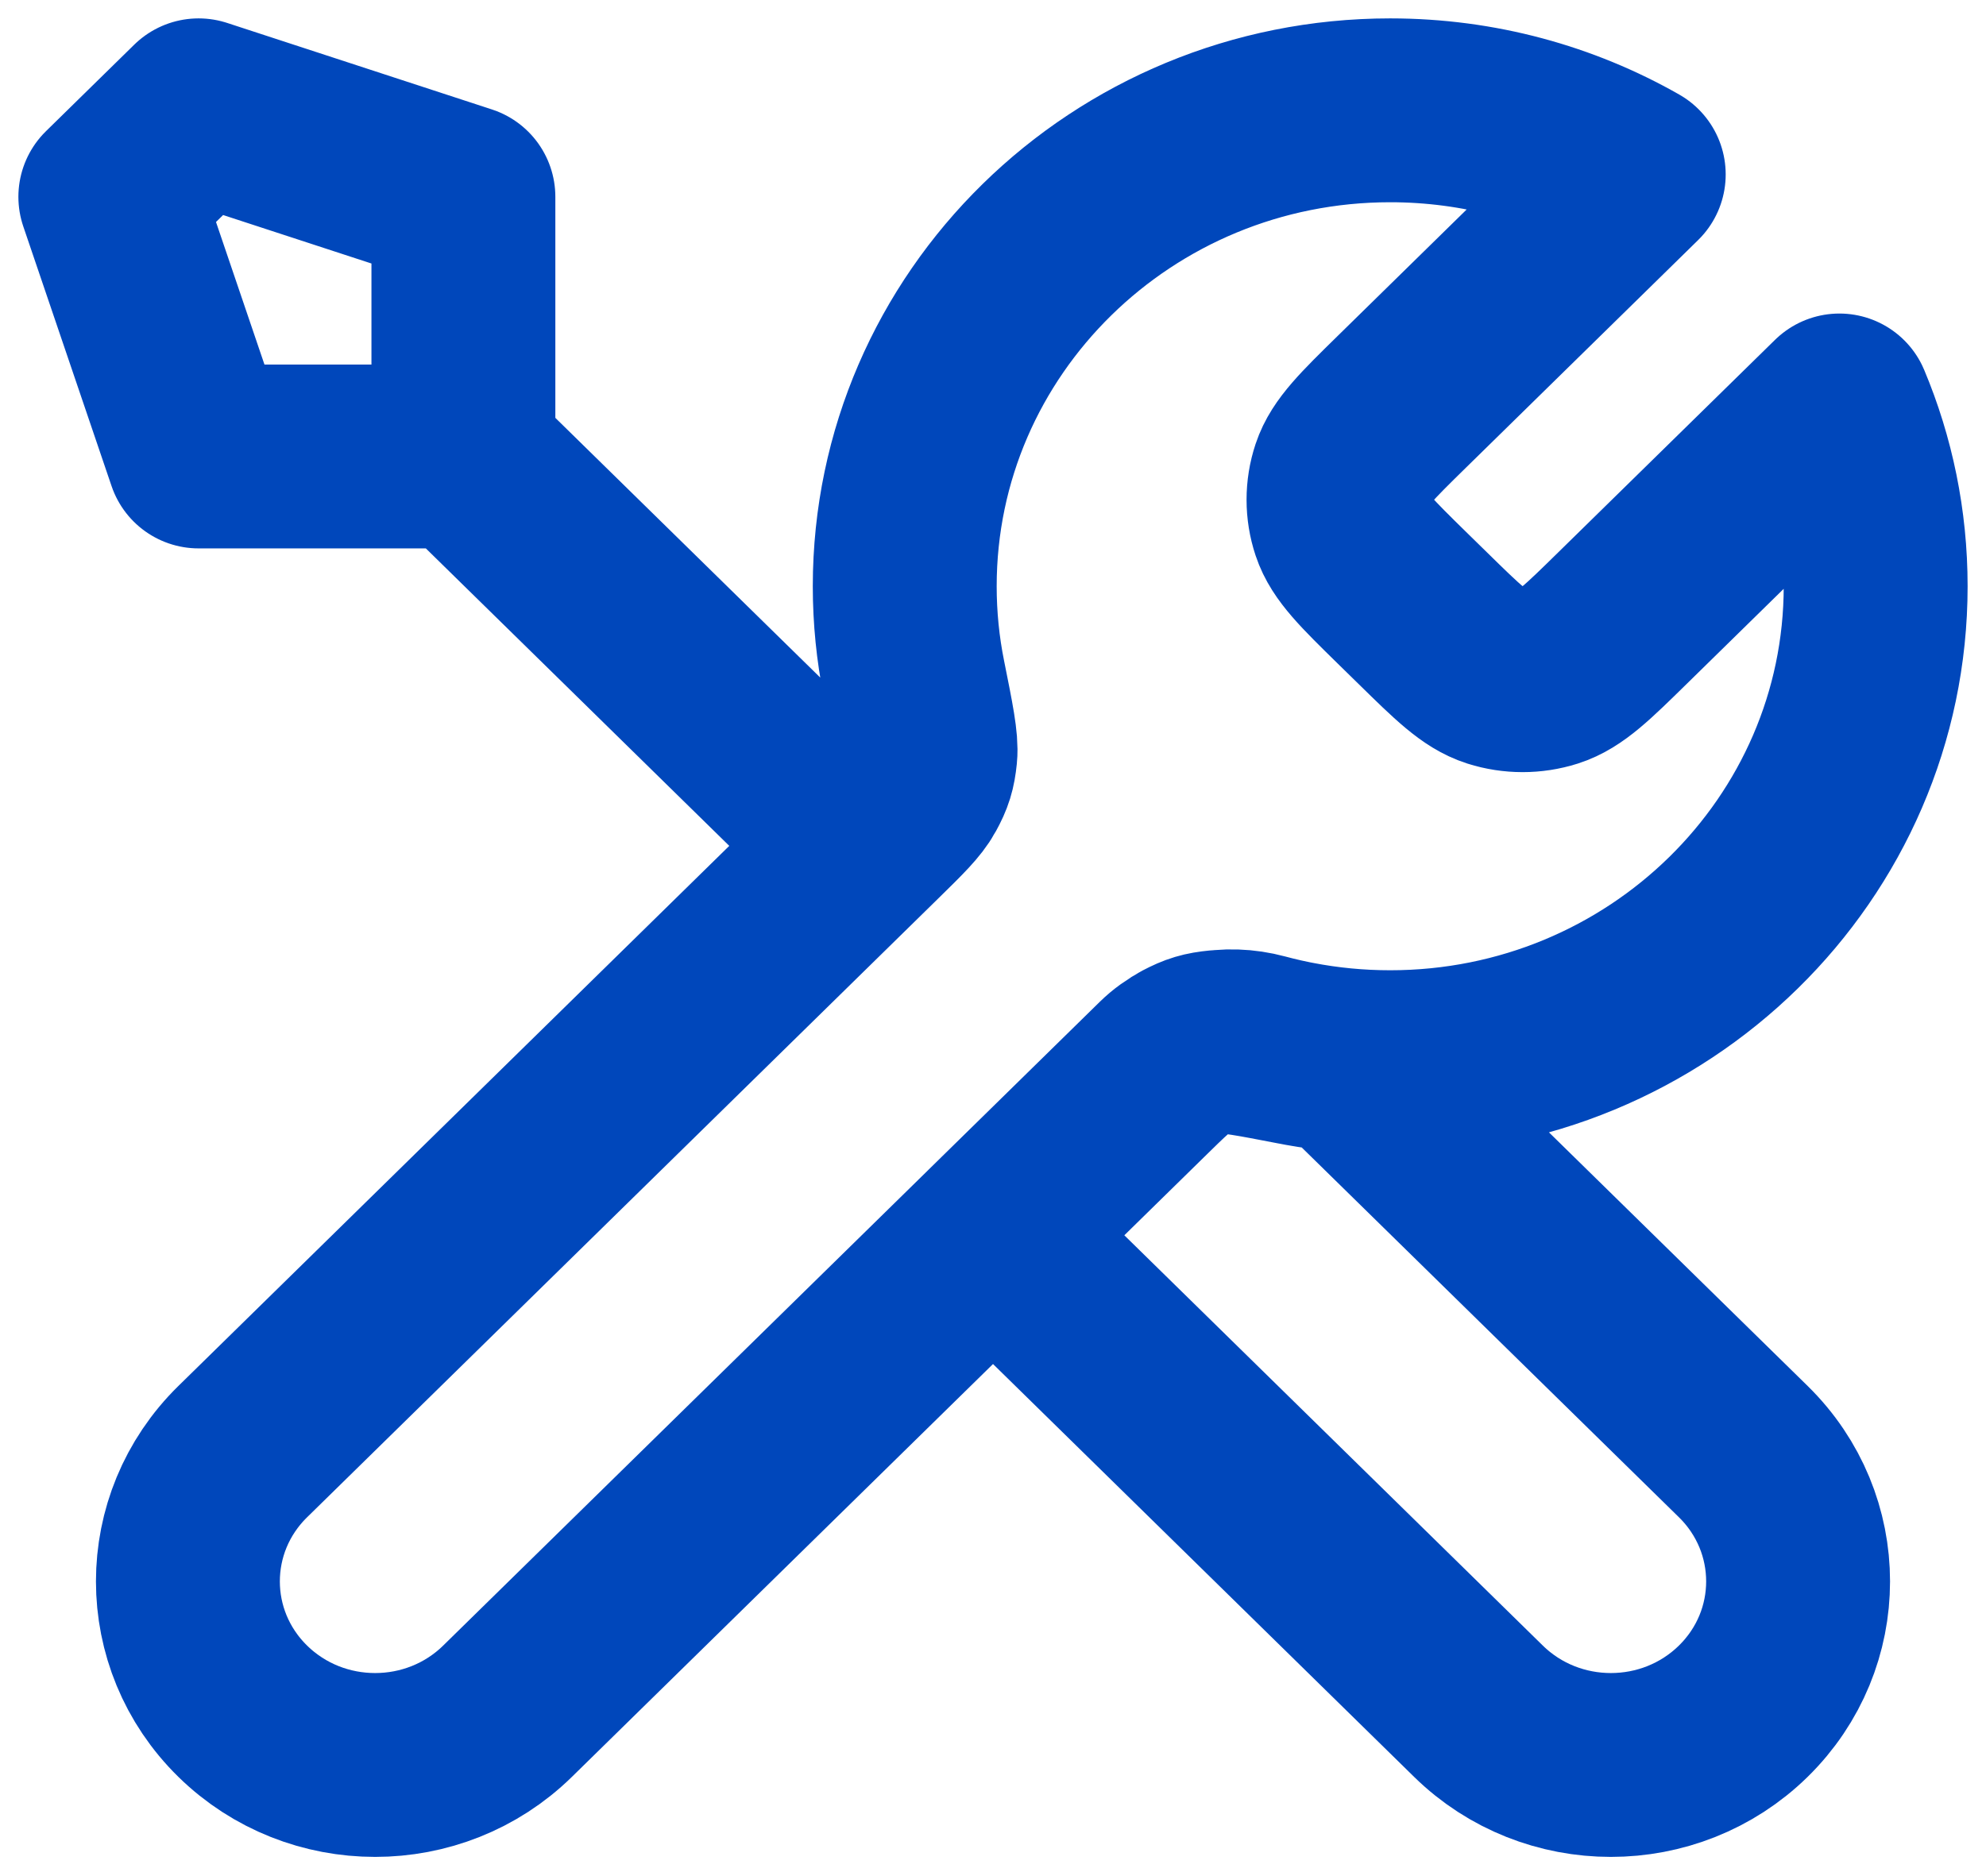
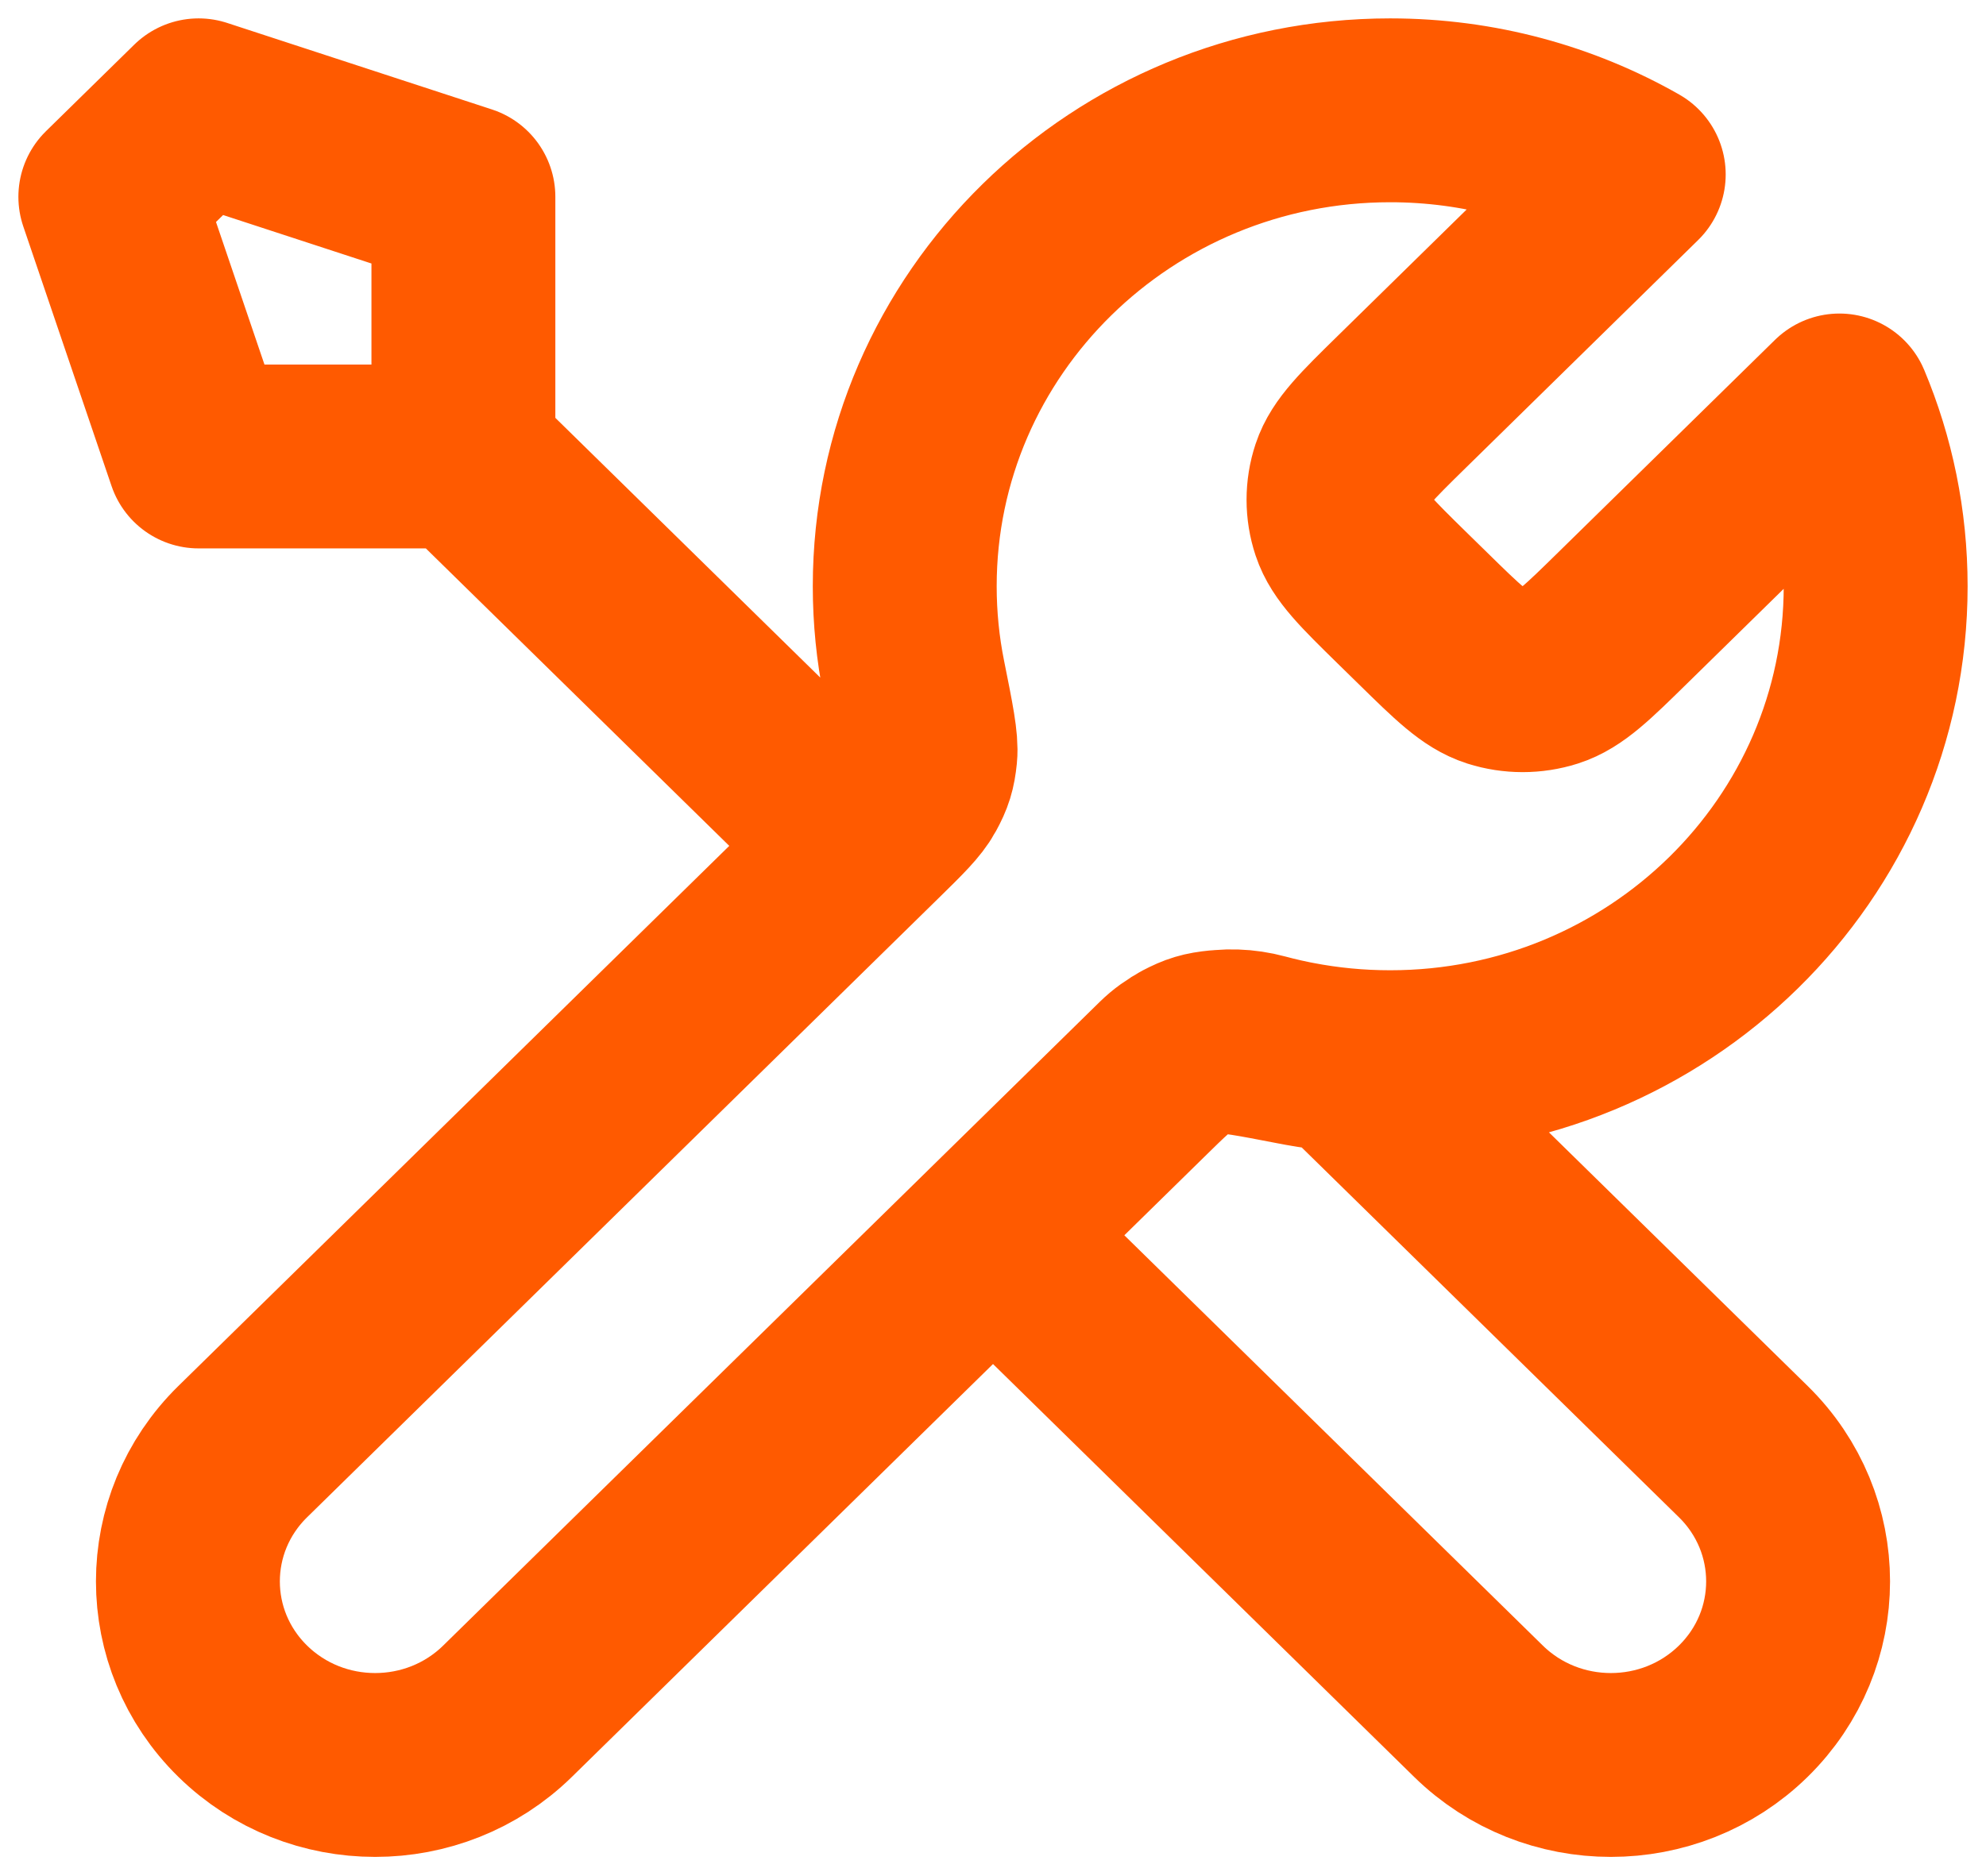
<svg xmlns="http://www.w3.org/2000/svg" width="54" height="51" viewBox="0 0 54 51" fill="none">
-   <path d="M12.6 12.414L23.4 23.004M12.6 12.414H5.4L3 5.353L5.4 3L12.6 5.353V12.414ZM44.422 4.744L38.115 10.928C37.165 11.86 36.69 12.326 36.512 12.863C36.355 13.336 36.355 13.845 36.512 14.318C36.69 14.855 37.165 15.321 38.115 16.253L38.685 16.811C39.635 17.743 40.11 18.209 40.658 18.384C41.14 18.537 41.66 18.537 42.142 18.384C42.69 18.209 43.165 17.743 44.115 16.811L50.014 11.027C50.65 12.543 51 14.203 51 15.944C51 23.092 45.09 28.887 37.8 28.887C36.921 28.887 36.062 28.803 35.231 28.642C34.065 28.417 33.481 28.304 33.128 28.338C32.752 28.375 32.566 28.431 32.233 28.605C31.92 28.77 31.605 29.078 30.977 29.695L13.8 46.538C11.812 48.487 8.588 48.487 6.6 46.538C4.612 44.588 4.612 41.427 6.6 39.478L23.777 22.634C24.405 22.018 24.72 21.71 24.888 21.402C25.066 21.076 25.122 20.894 25.16 20.525C25.195 20.178 25.08 19.607 24.85 18.462C24.686 17.648 24.6 16.805 24.6 15.944C24.6 8.795 30.51 3 37.8 3C40.213 3 42.475 3.635 44.422 4.744ZM27 33.594L40.2 46.538C42.188 48.487 45.412 48.487 47.4 46.538C49.388 44.588 49.388 41.427 47.4 39.477L36.541 28.829C35.772 28.758 35.023 28.622 34.298 28.427C33.364 28.176 32.34 28.358 31.655 29.029L27 33.594Z" stroke="#0047BB" stroke-width="5" stroke-linecap="round" stroke-linejoin="round" />
+   <path d="M12.6 12.414L23.4 23.004M12.6 12.414H5.4L3 5.353L5.4 3L12.6 5.353V12.414ZM44.422 4.744L38.115 10.928C37.165 11.86 36.69 12.326 36.512 12.863C36.355 13.336 36.355 13.845 36.512 14.318C36.69 14.855 37.165 15.321 38.115 16.253L38.685 16.811C39.635 17.743 40.11 18.209 40.658 18.384C41.14 18.537 41.66 18.537 42.142 18.384C42.69 18.209 43.165 17.743 44.115 16.811L50.014 11.027C50.65 12.543 51 14.203 51 15.944C51 23.092 45.09 28.887 37.8 28.887C36.921 28.887 36.062 28.803 35.231 28.642C34.065 28.417 33.481 28.304 33.128 28.338C32.752 28.375 32.566 28.431 32.233 28.605C31.92 28.77 31.605 29.078 30.977 29.695L13.8 46.538C11.812 48.487 8.588 48.487 6.6 46.538C4.612 44.588 4.612 41.427 6.6 39.478L23.777 22.634C24.405 22.018 24.72 21.71 24.888 21.402C25.066 21.076 25.122 20.894 25.16 20.525C25.195 20.178 25.08 19.607 24.85 18.462C24.686 17.648 24.6 16.805 24.6 15.944C24.6 8.795 30.51 3 37.8 3C40.213 3 42.475 3.635 44.422 4.744ZM27 33.594L40.2 46.538C42.188 48.487 45.412 48.487 47.4 46.538C49.388 44.588 49.388 41.427 47.4 39.477L36.541 28.829C35.772 28.758 35.023 28.622 34.298 28.427C33.364 28.176 32.34 28.358 31.655 29.029L27 33.594Z" stroke="#ff5a00" stroke-width="5" stroke-linecap="round" stroke-linejoin="round" />
</svg>
